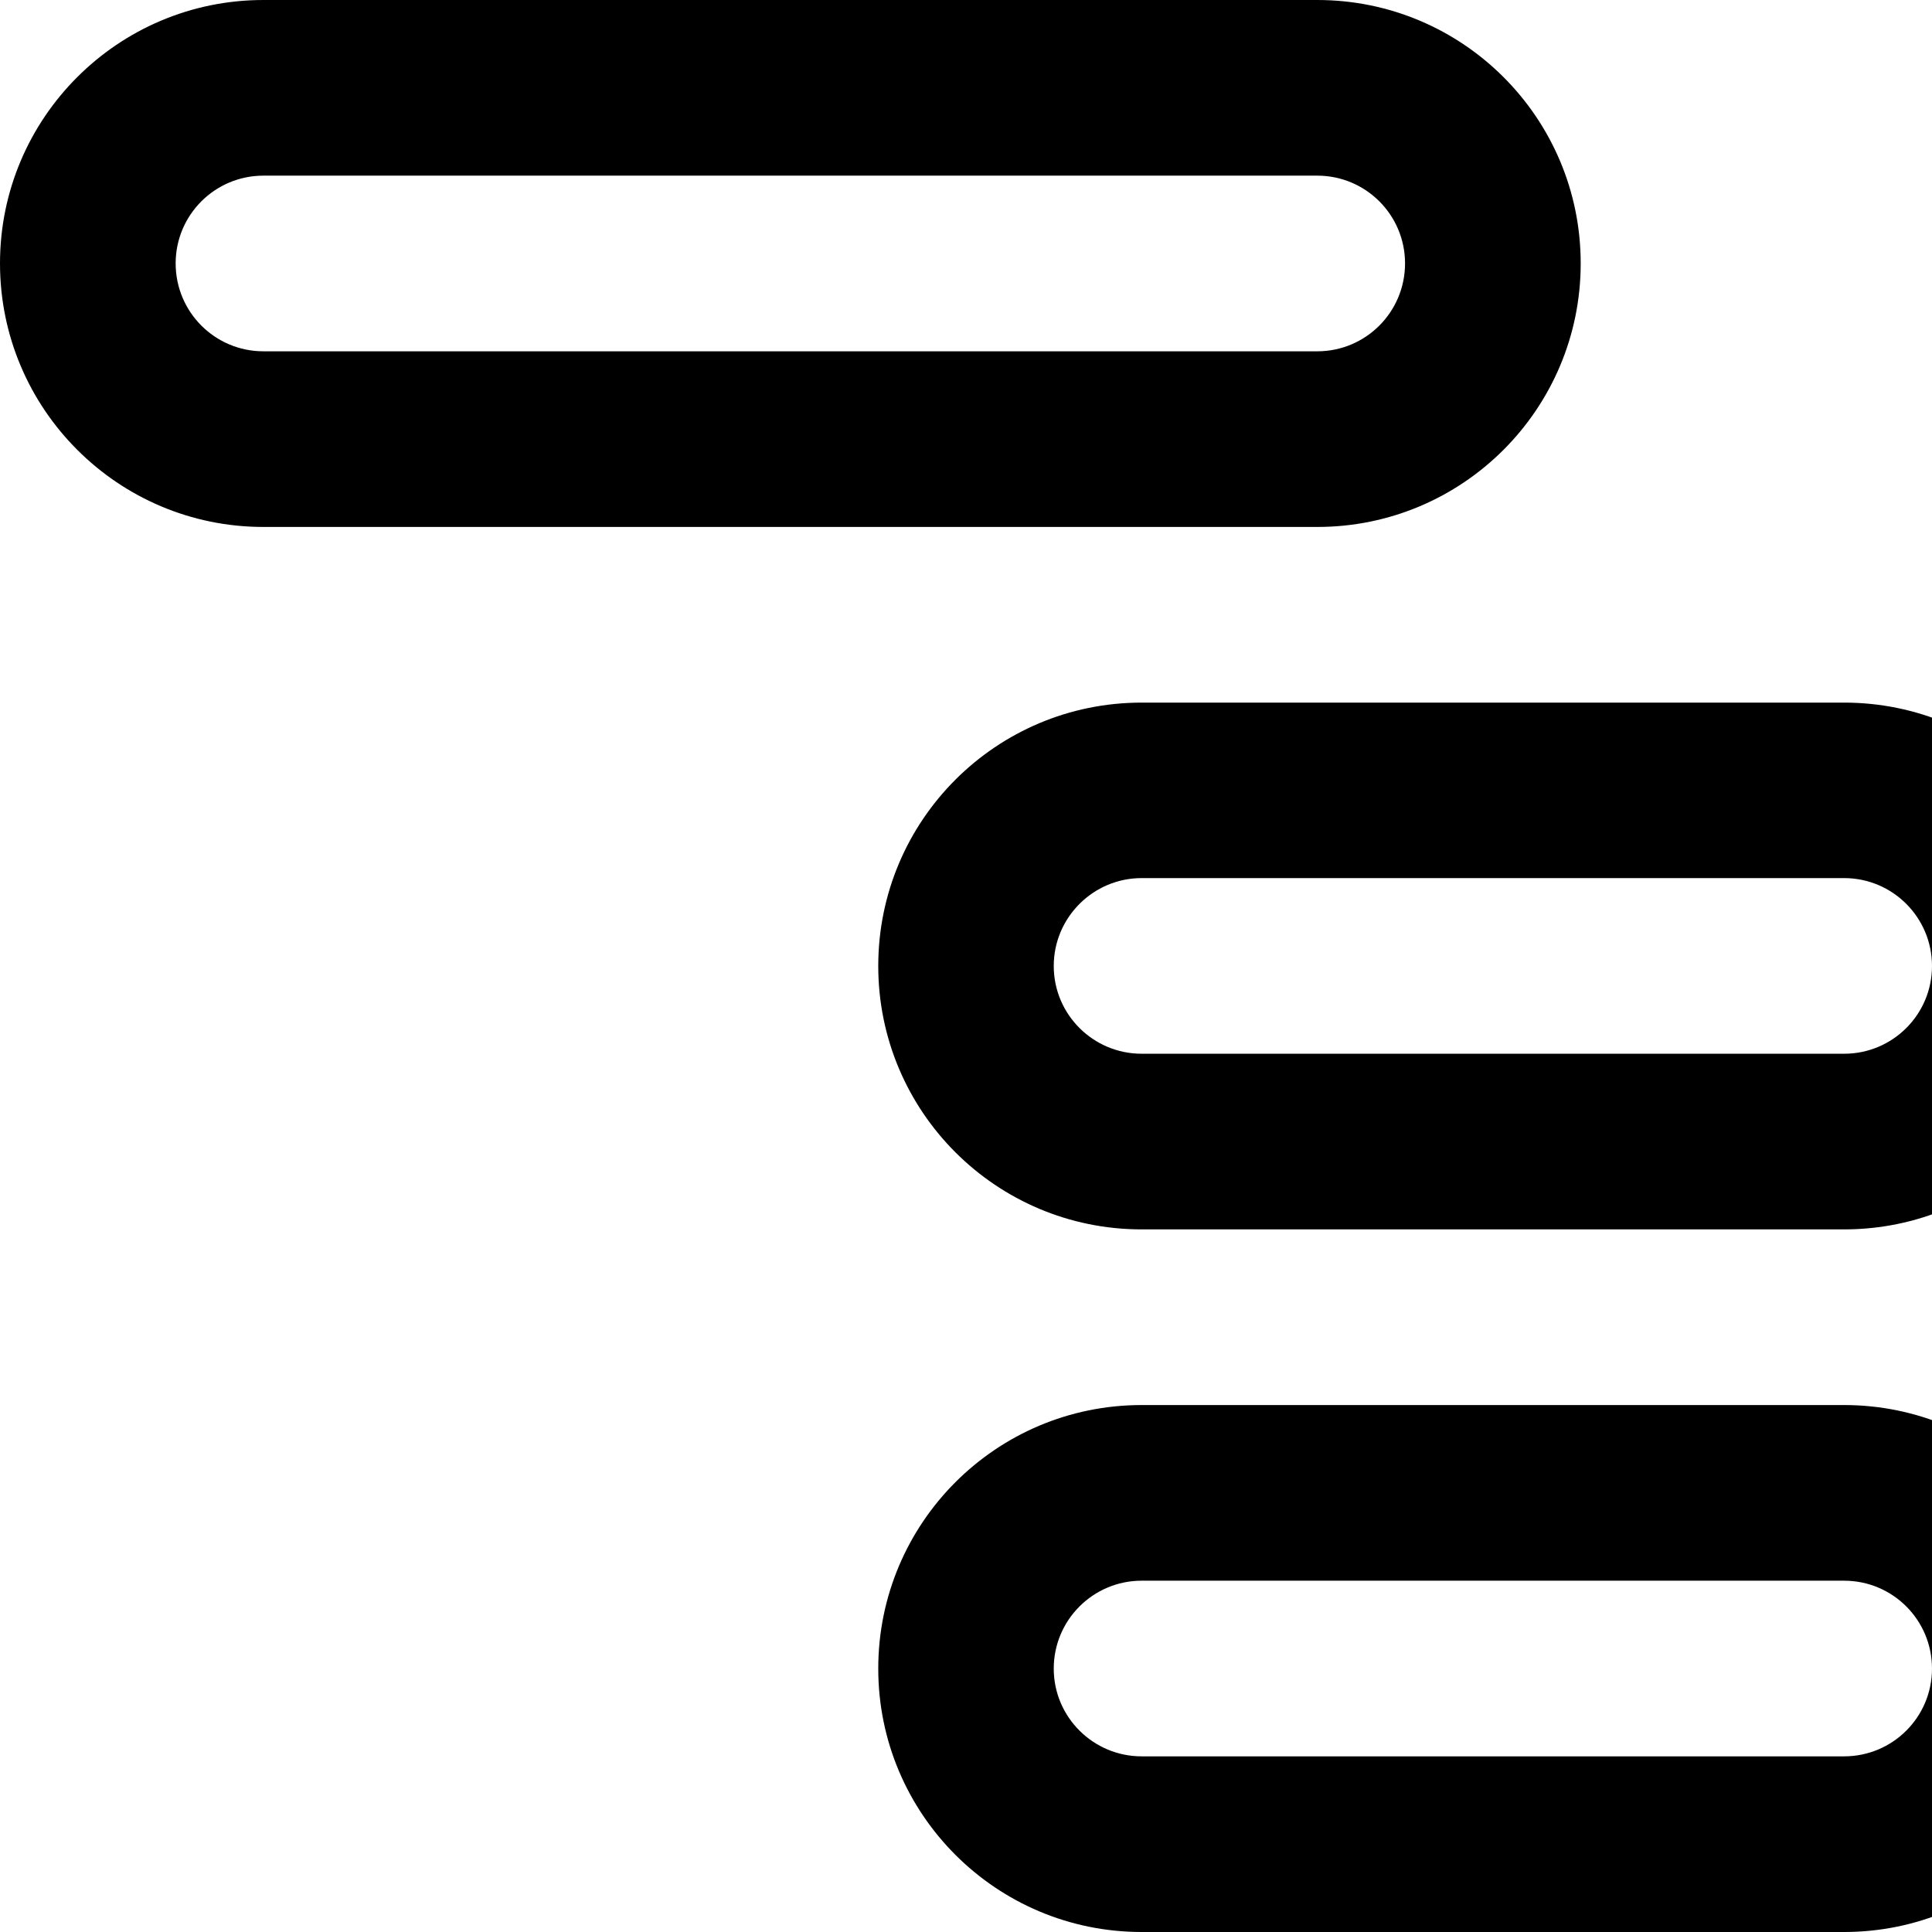
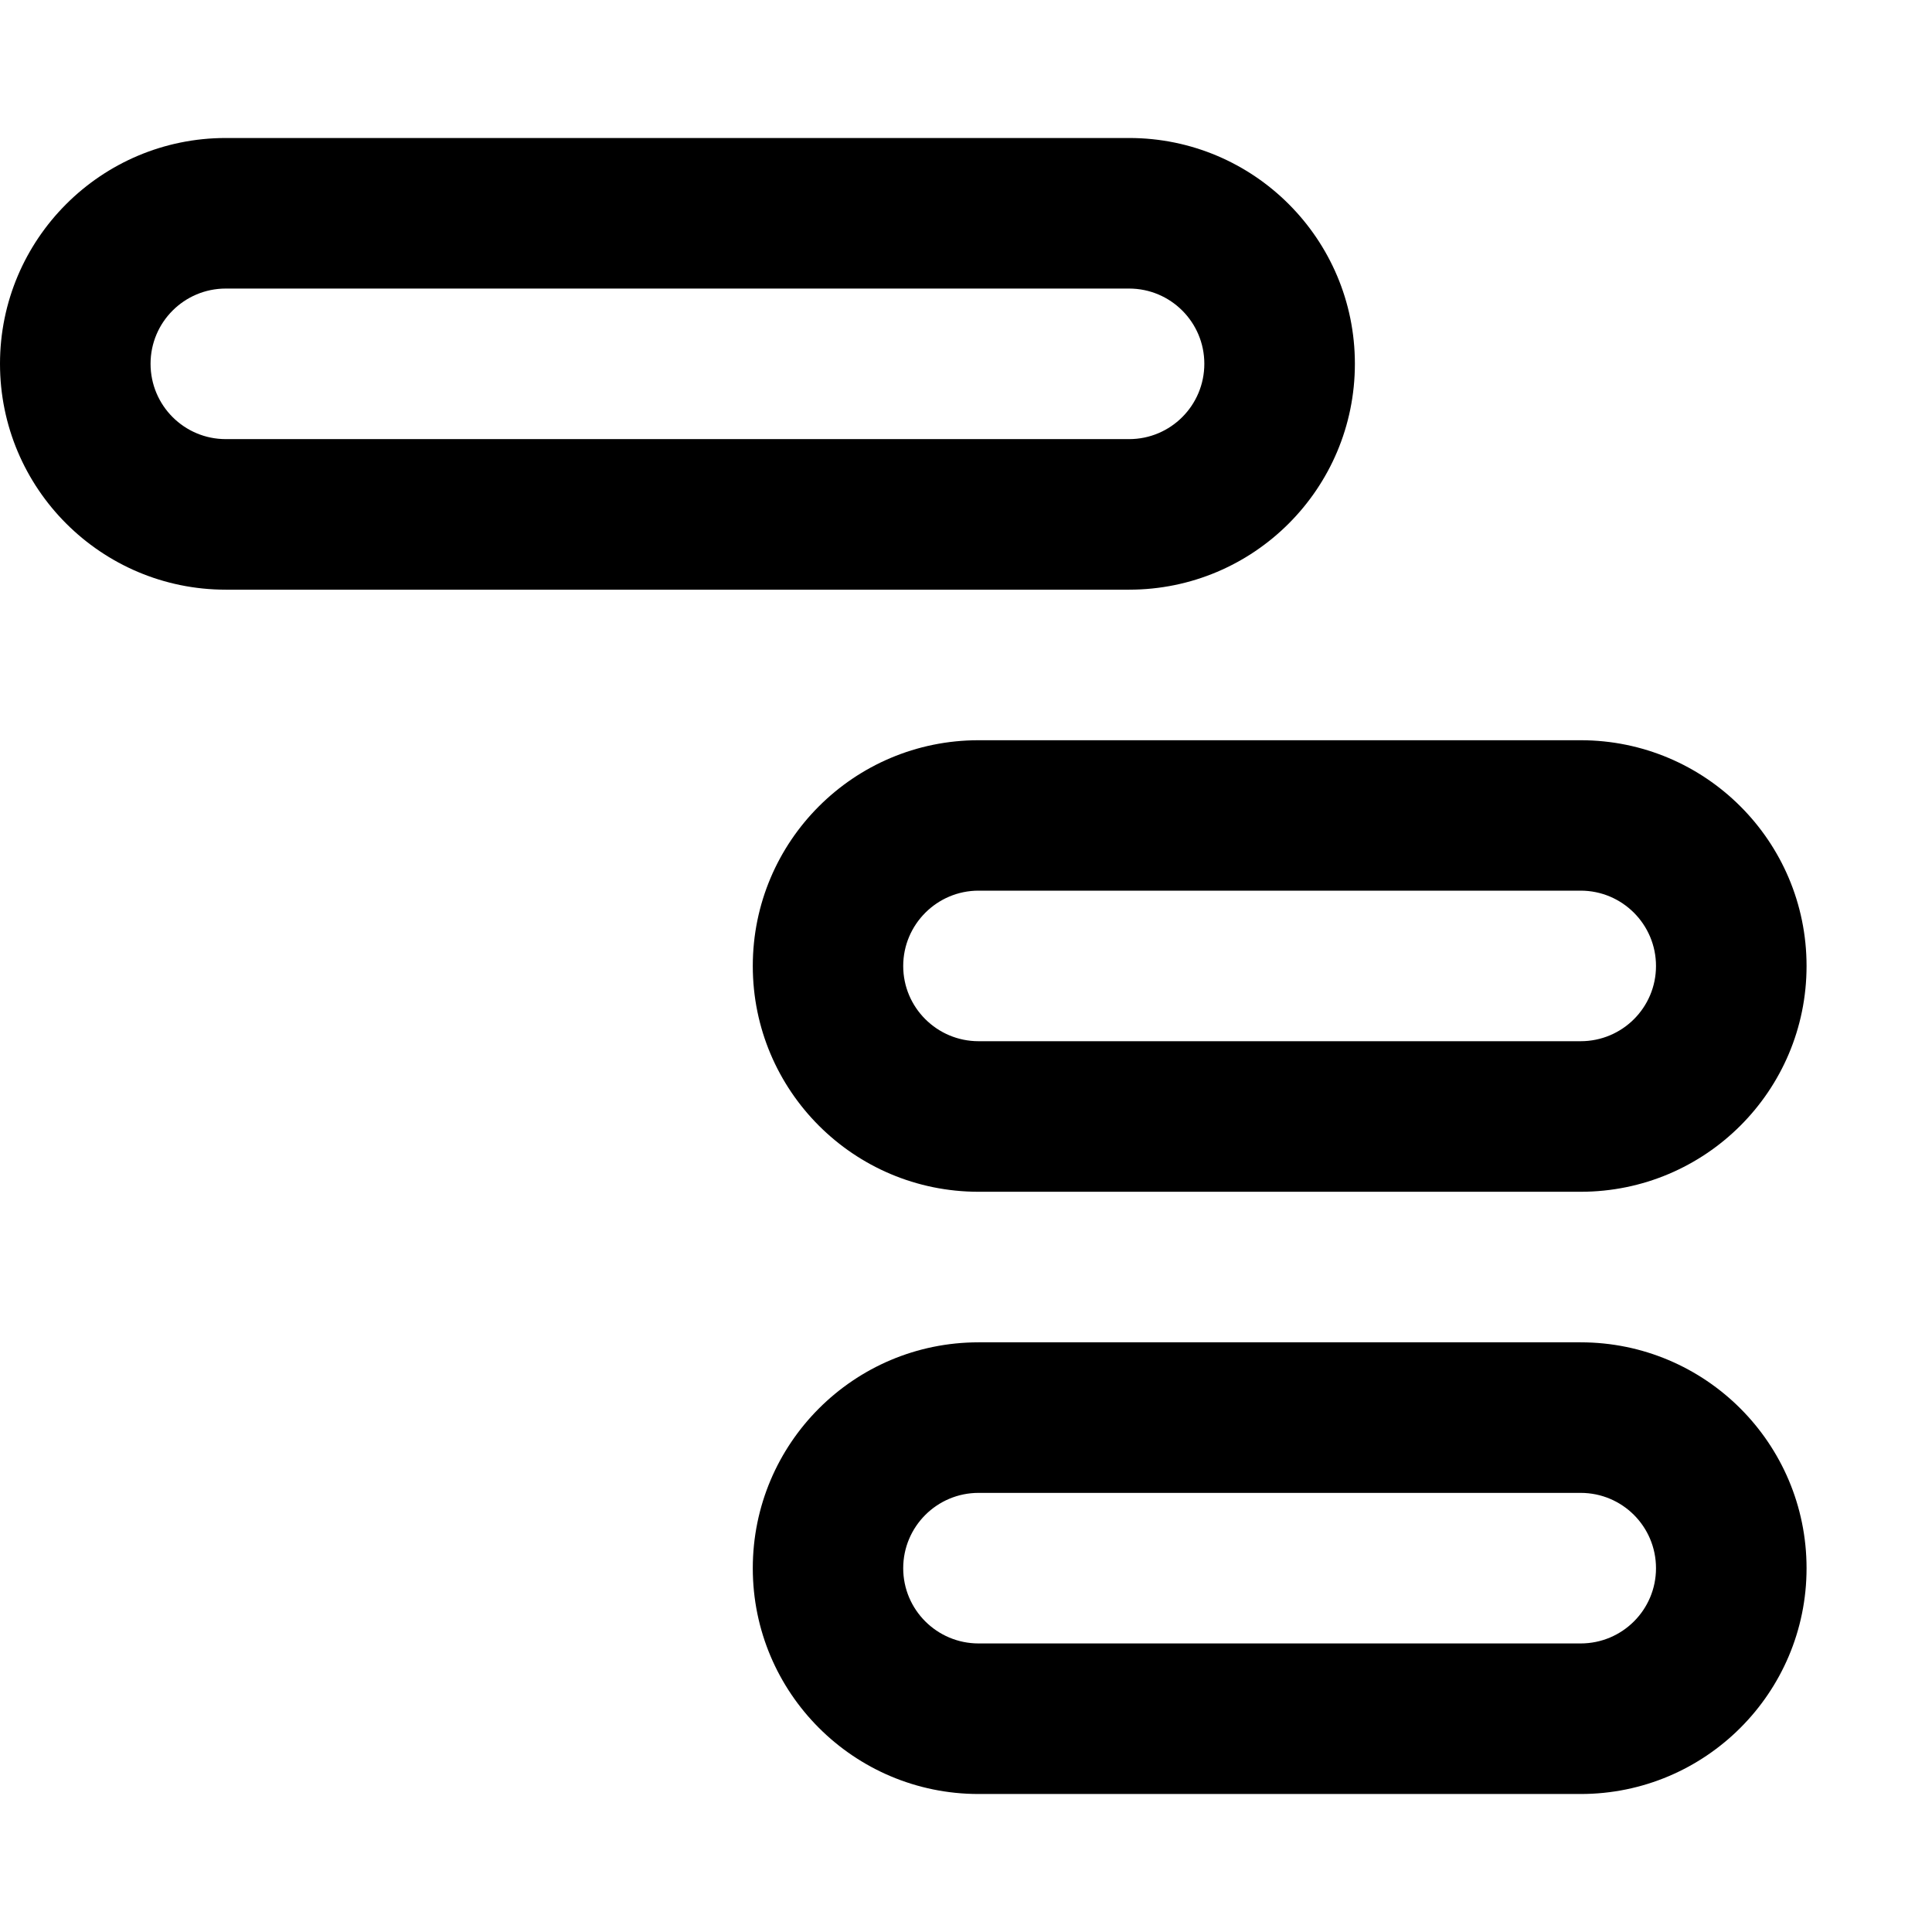
- <svg xmlns="http://www.w3.org/2000/svg" viewBox="0 0 12 12">
+ <svg xmlns="http://www.w3.org/2000/svg" viewBox="0 -1 14 14">
  <path fill="currentColor" d="M1.636 0H8.182C9.086 0 9.818 0.733 9.818 1.636C9.818 2.54 9.086 3.273 8.182 3.273H1.636C0.733 3.273 0 2.54 0 1.636C0 0.733 0.733 0 1.636 0ZM1.636 1.091C1.335 1.091 1.091 1.335 1.091 1.636C1.091 1.938 1.335 2.182 1.636 2.182H8.182C8.483 2.182 8.727 1.938 8.727 1.636C8.727 1.335 8.483 1.091 8.182 1.091H1.636Z M7.091 4.364H11.454C12.358 4.364 13.091 5.096 13.091 6C13.091 6.904 12.358 7.636 11.454 7.636H7.091C6.187 7.636 5.455 6.904 5.455 6C5.455 5.096 6.187 4.364 7.091 4.364ZM7.091 5.454C6.79 5.454 6.545 5.699 6.545 6C6.545 6.301 6.79 6.545 7.091 6.545H11.454C11.756 6.545 12 6.301 12 6C12 5.699 11.756 5.454 11.454 5.454H7.091Z M7.091 8.727H11.454C12.358 8.727 13.091 9.46 13.091 10.364C13.091 11.267 12.358 12 11.454 12H7.091C6.187 12 5.455 11.267 5.455 10.364C5.455 9.46 6.187 8.727 7.091 8.727ZM7.091 9.818C6.79 9.818 6.545 10.062 6.545 10.364C6.545 10.665 6.79 10.909 7.091 10.909H11.454C11.756 10.909 12 10.665 12 10.364C12 10.062 11.756 9.818 11.454 9.818H7.091Z" />
</svg>
